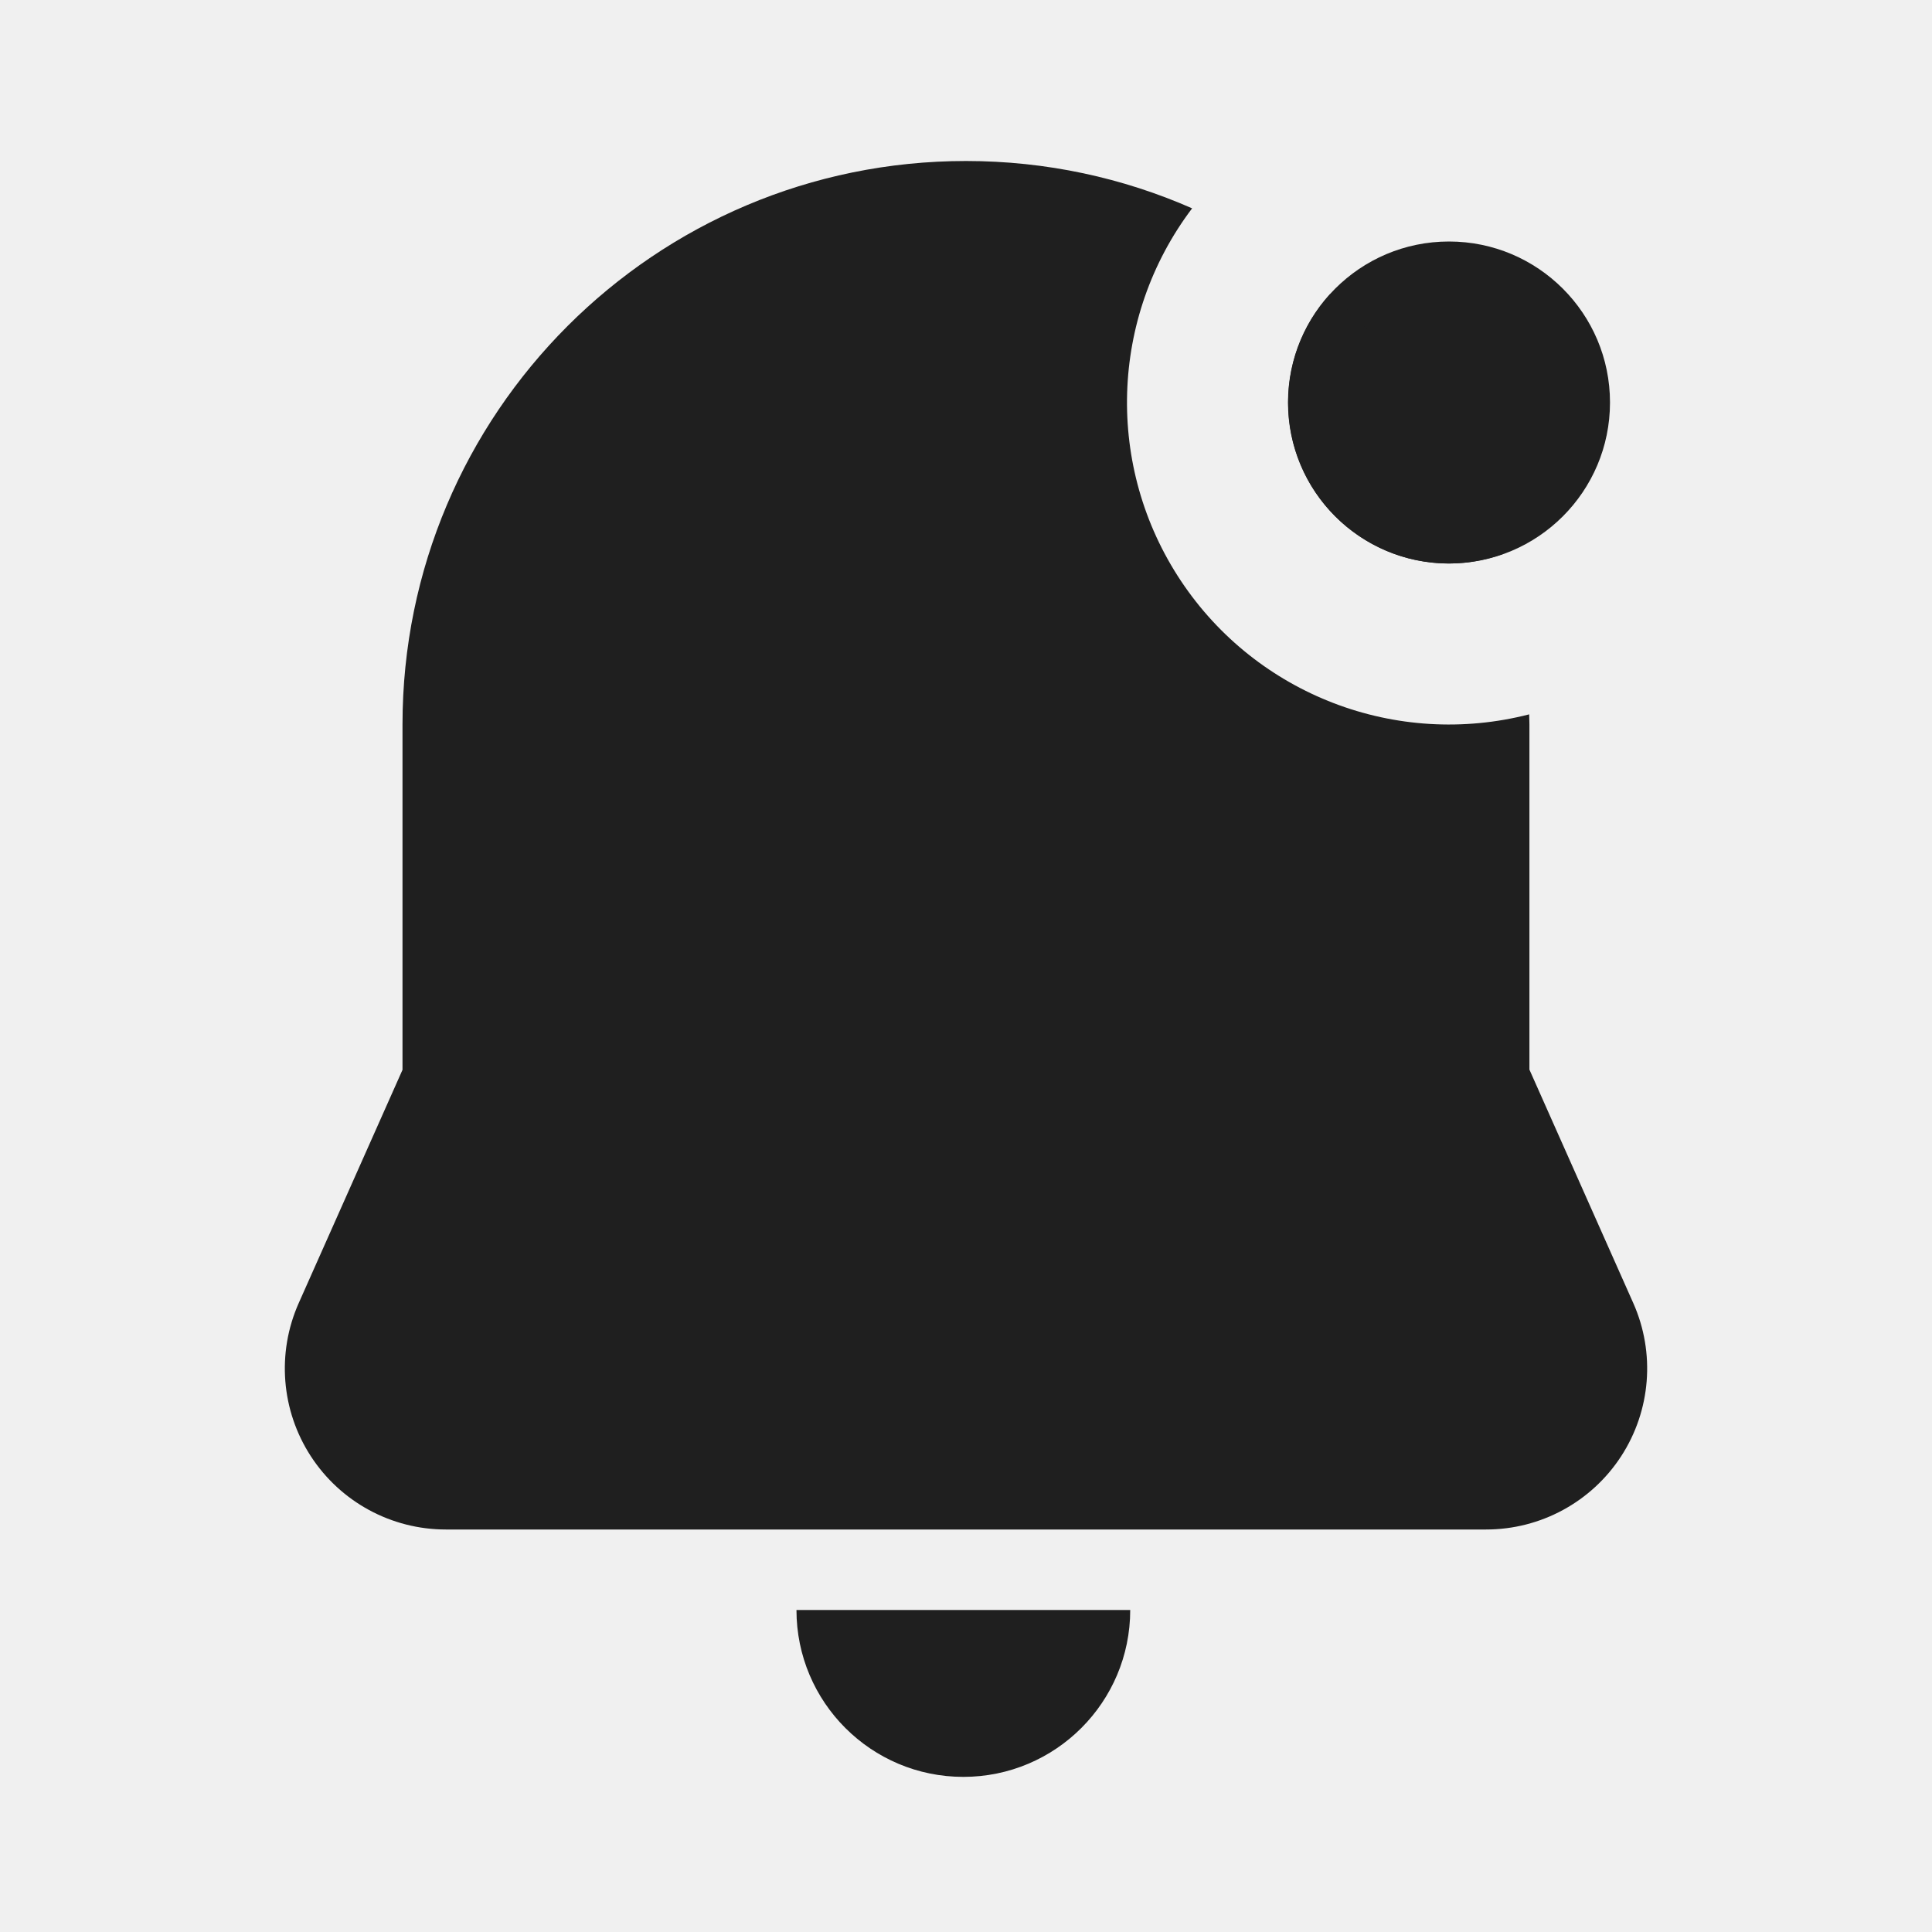
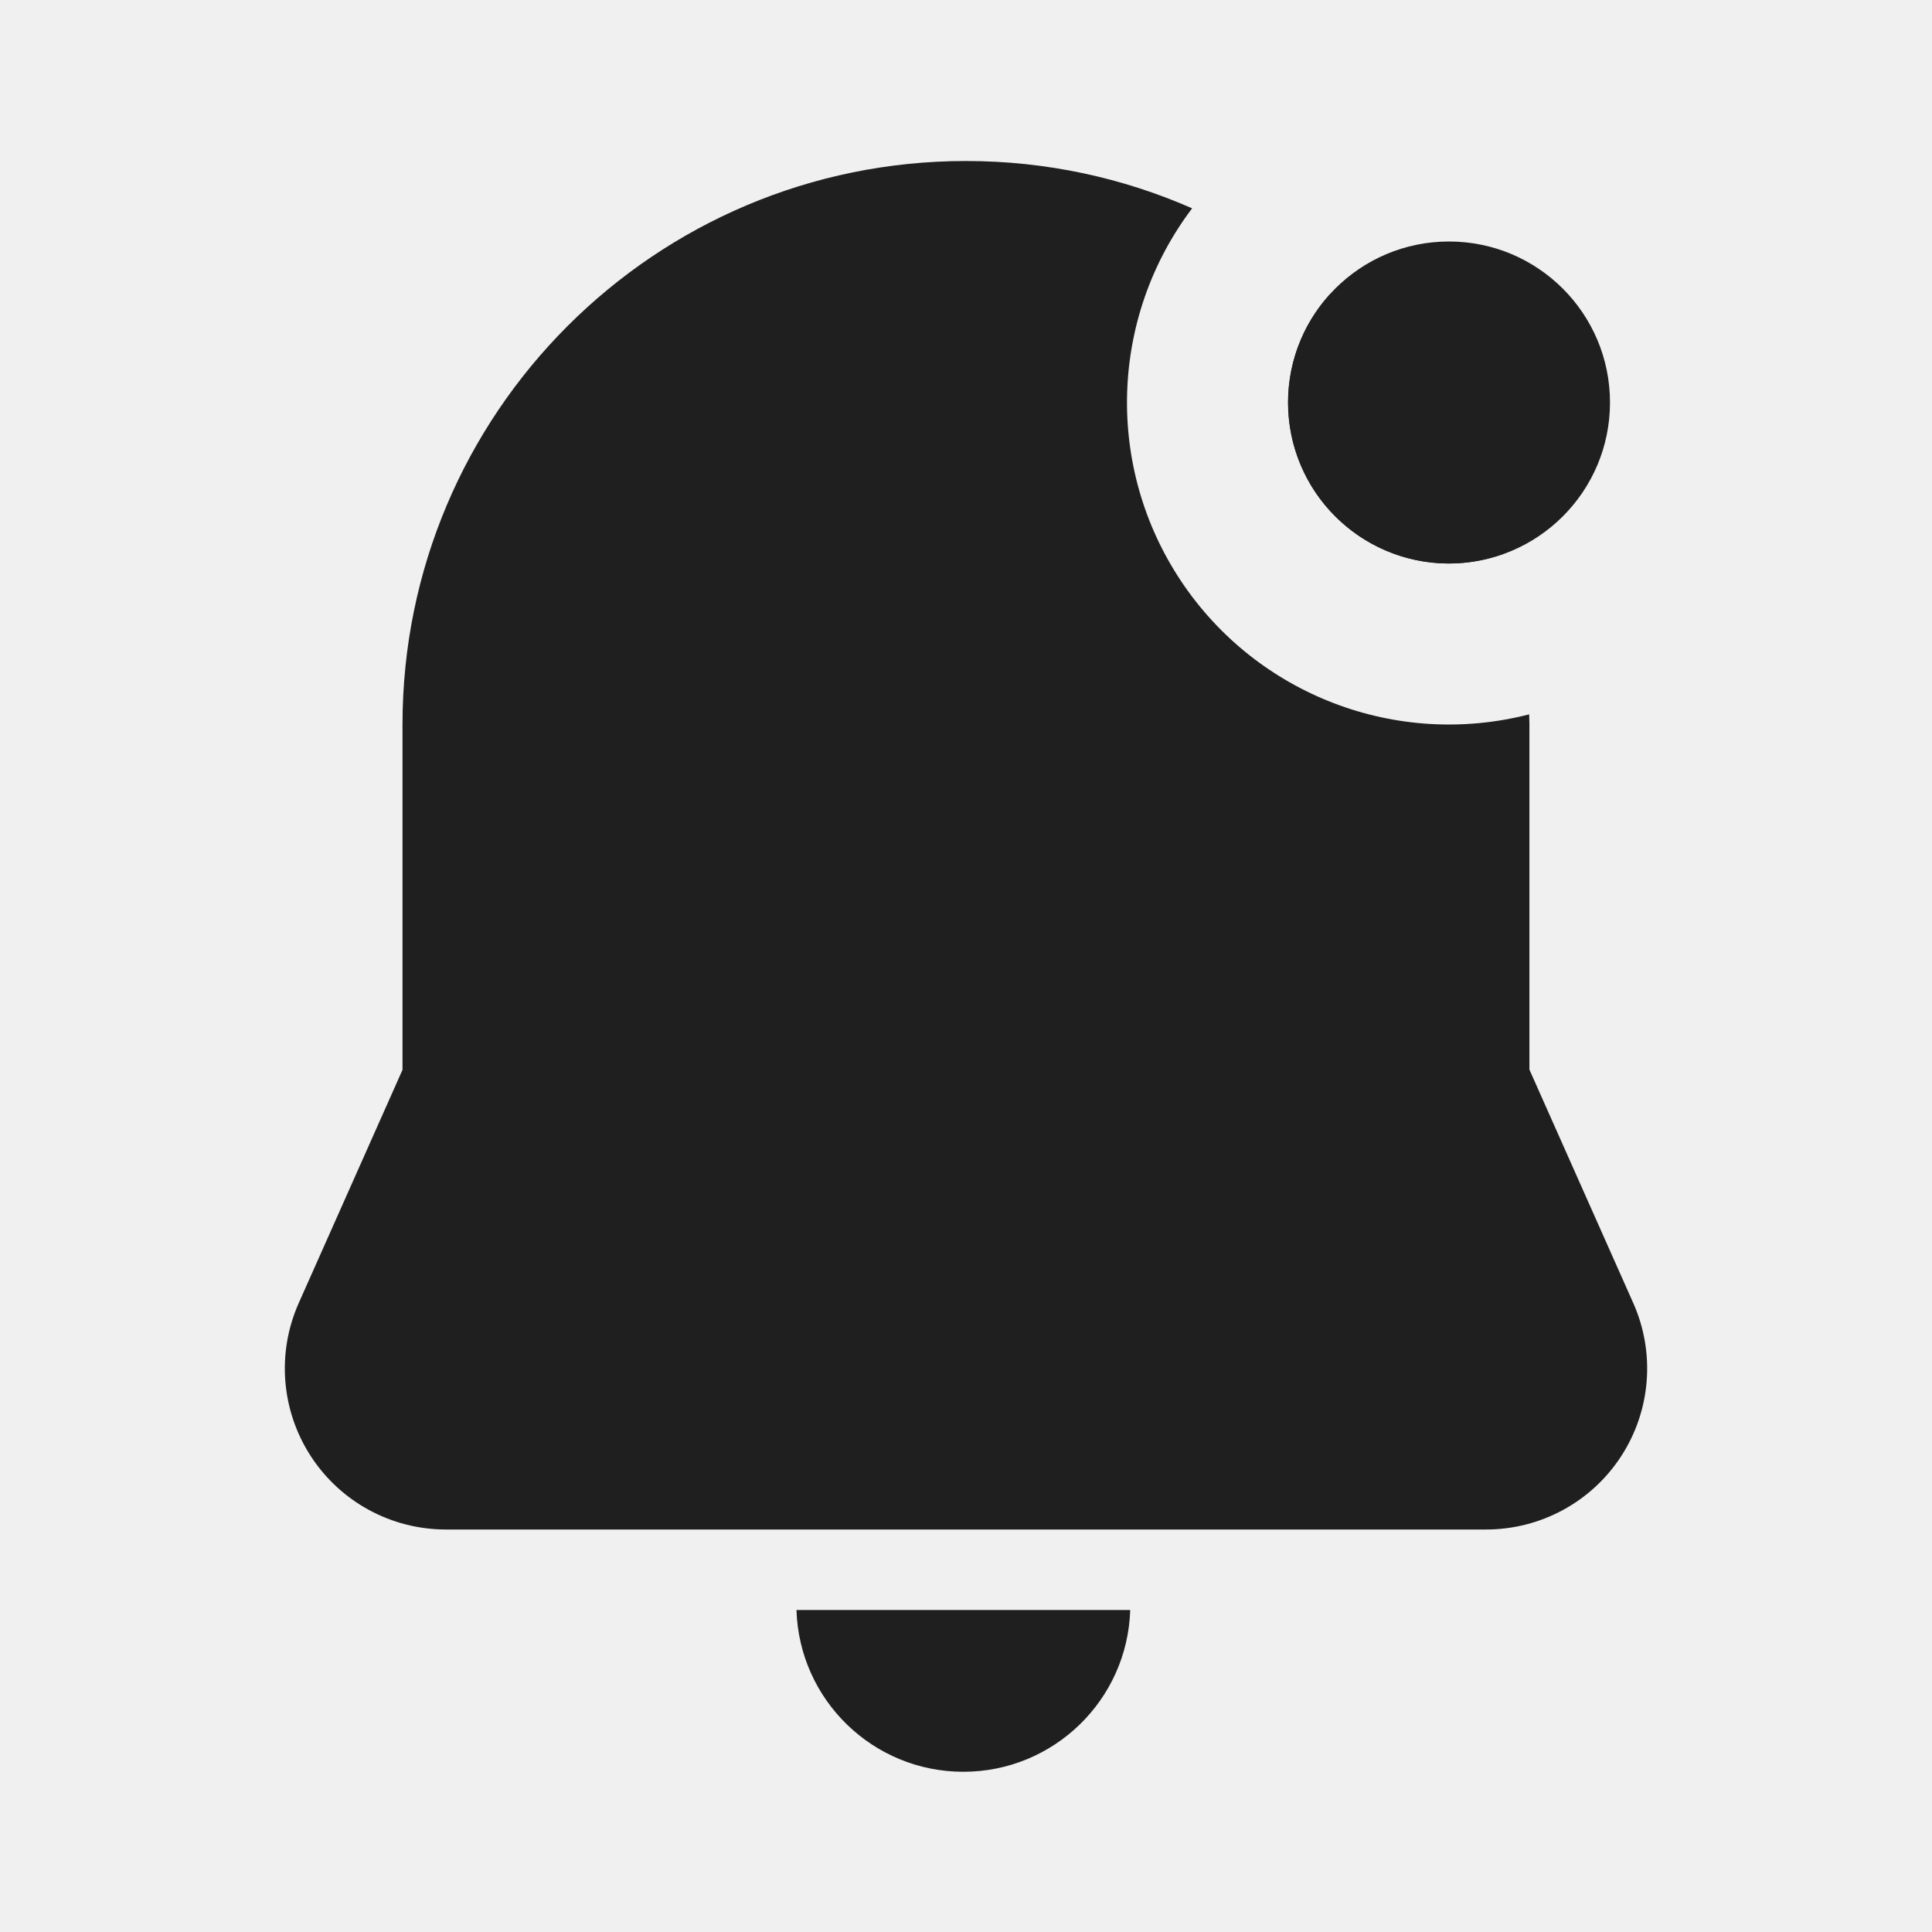
<svg xmlns="http://www.w3.org/2000/svg" width="24" height="24" fill="none">
  <g clip-path="url(#clip0_220_1681)" fill="#1F1F1F">
-     <path d="M20 5a2 2 0 1 1-4 0 2 2 0 0 1 4 0zm-5.96 15a2.073 2.073 0 0 1-4.146 0h4.146z" />
+     <path d="M20 5a2 2 0 1 1-4 0 2 2 0 0 1 4 0zm-5.96 15a2.074 2.074 0 0 1-4.146 0h4.146z" />
    <path d="M12 2c.998 0 1.949.21 2.809.588a4 4 0 0 0 4.187 6.286l.003.126v4.287l1.29 2.9A2 2 0 0 1 18.46 19H5.538a2 2 0 0 1-1.827-2.813L5 13.29V9a7 7 0 0 1 7-7z" />
    <path d="M16.52 3.657a7.006 7.006 0 0 1 2.152 3.224c-.21.075-.436.119-.672.119a2 2 0 0 1-1.48-3.343z" />
  </g>
  <defs>
    <clipPath id="clip0_220_1681">
      <path fill="#fff" d="M0 0H24V24H0z" />
    </clipPath>
  </defs>
</svg>
